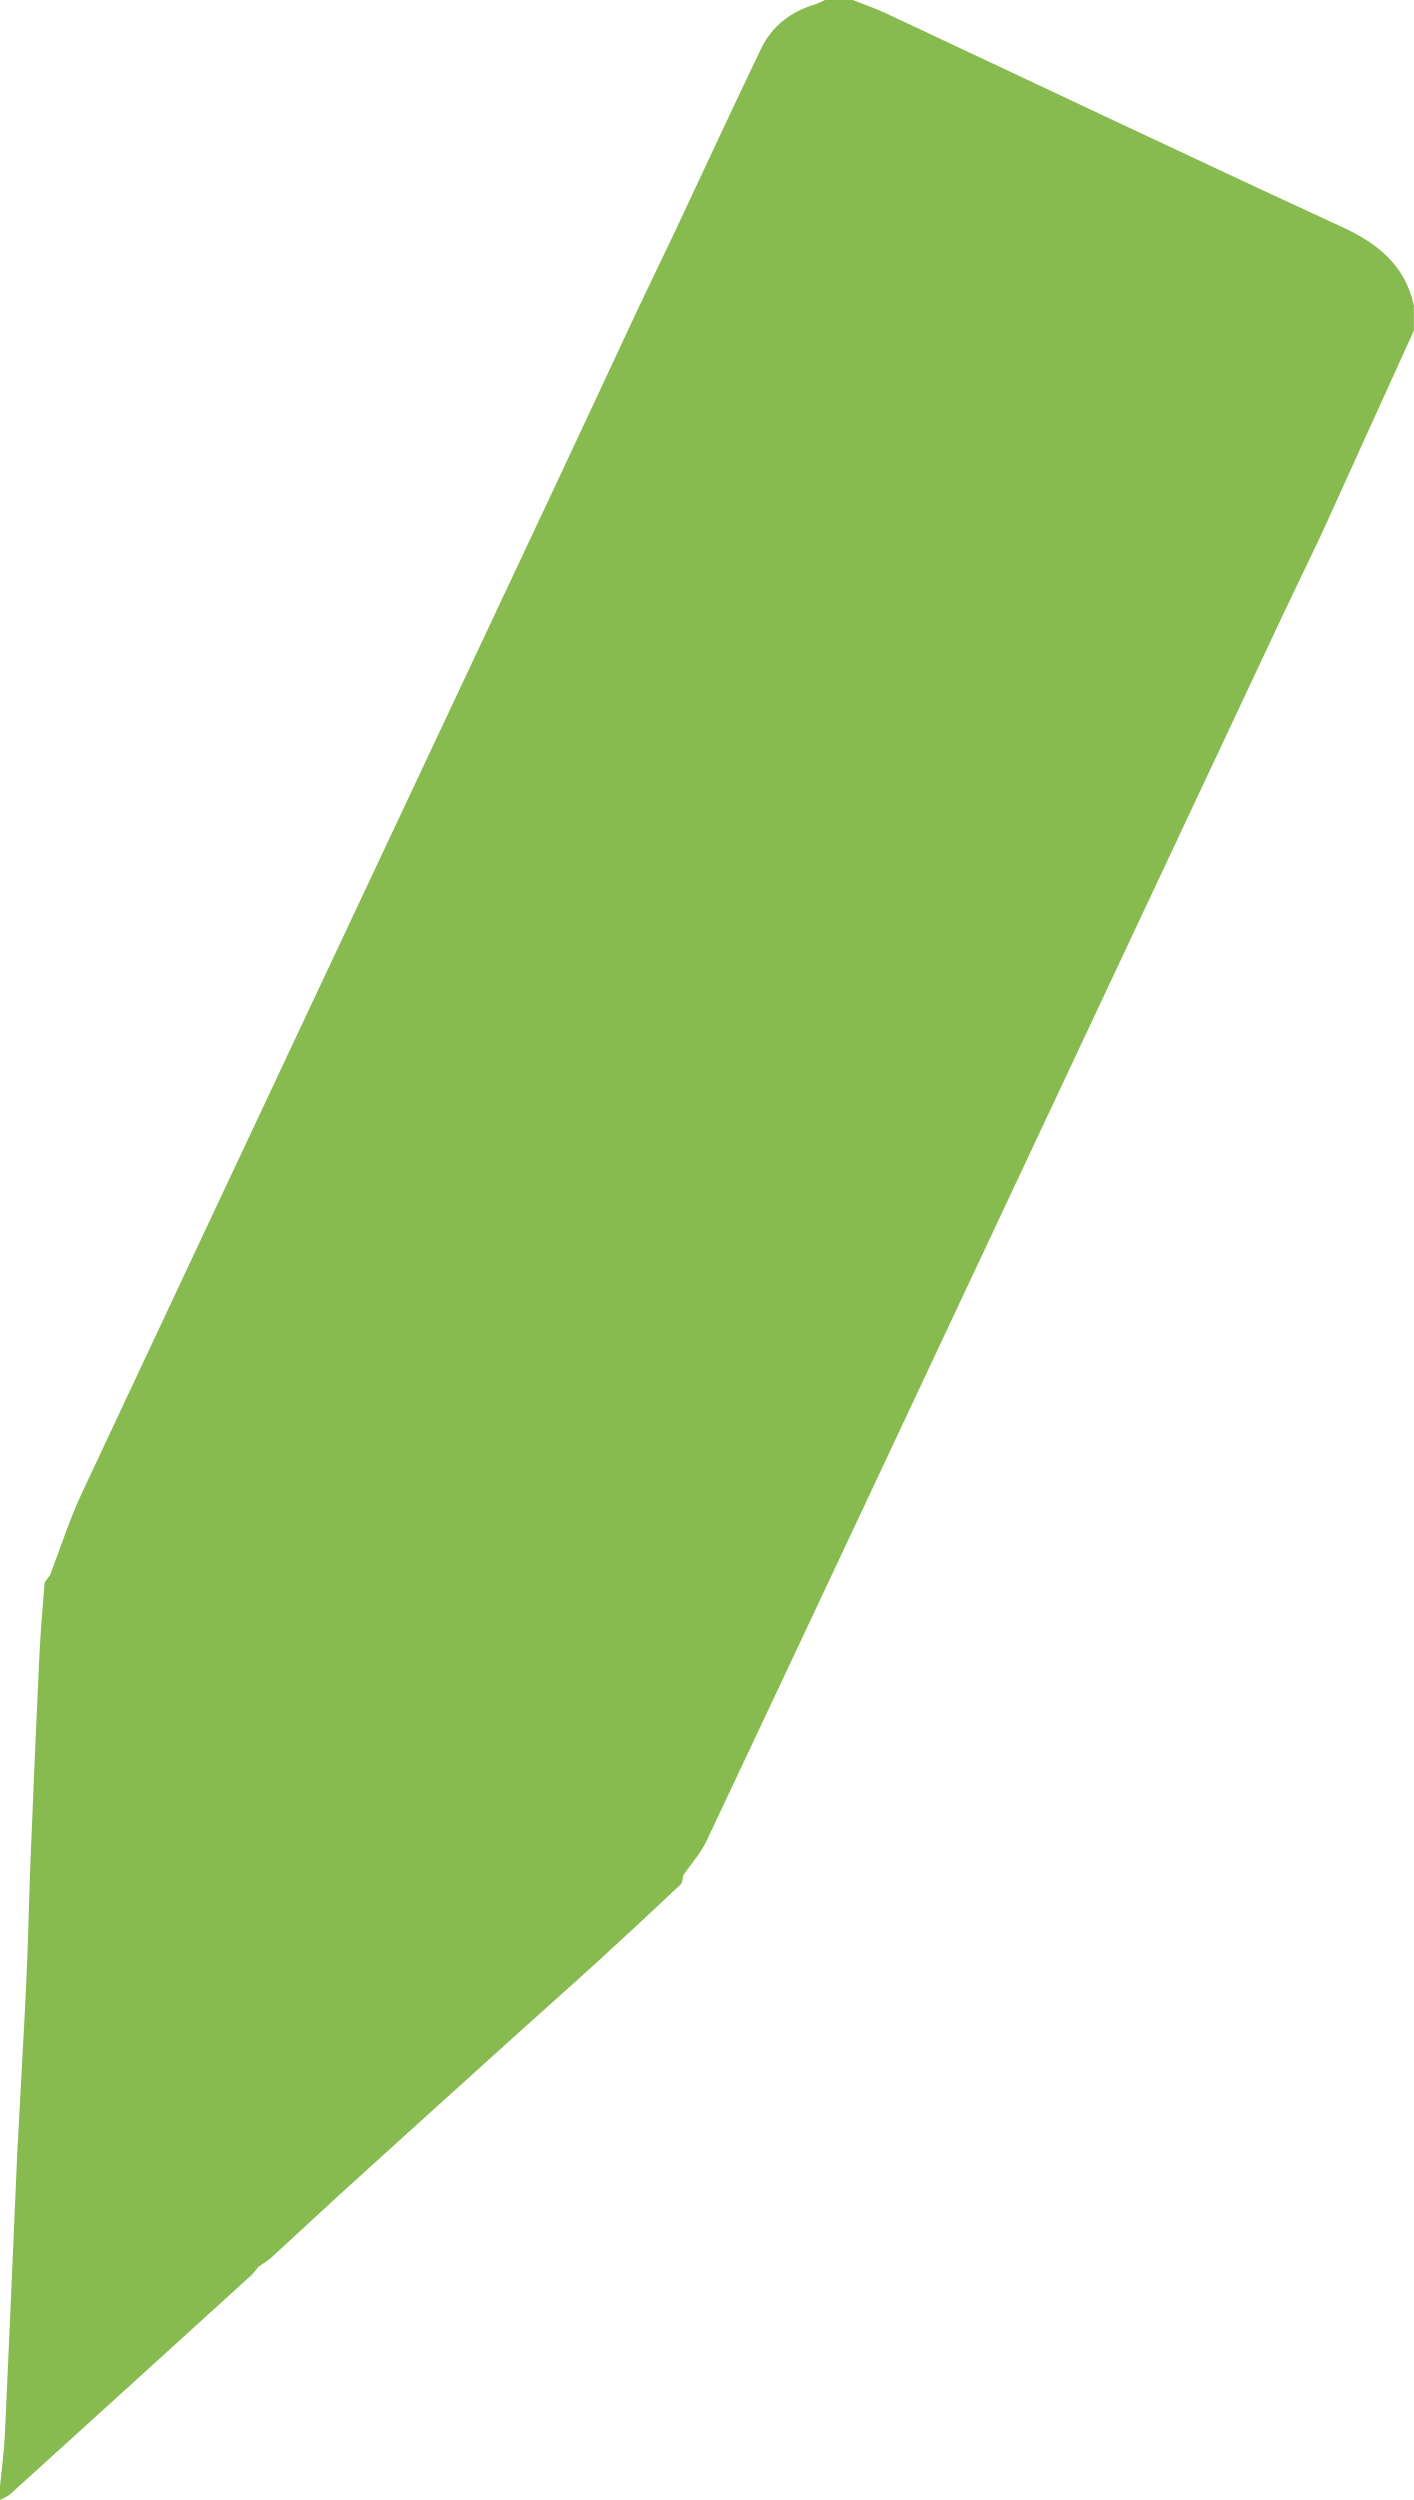
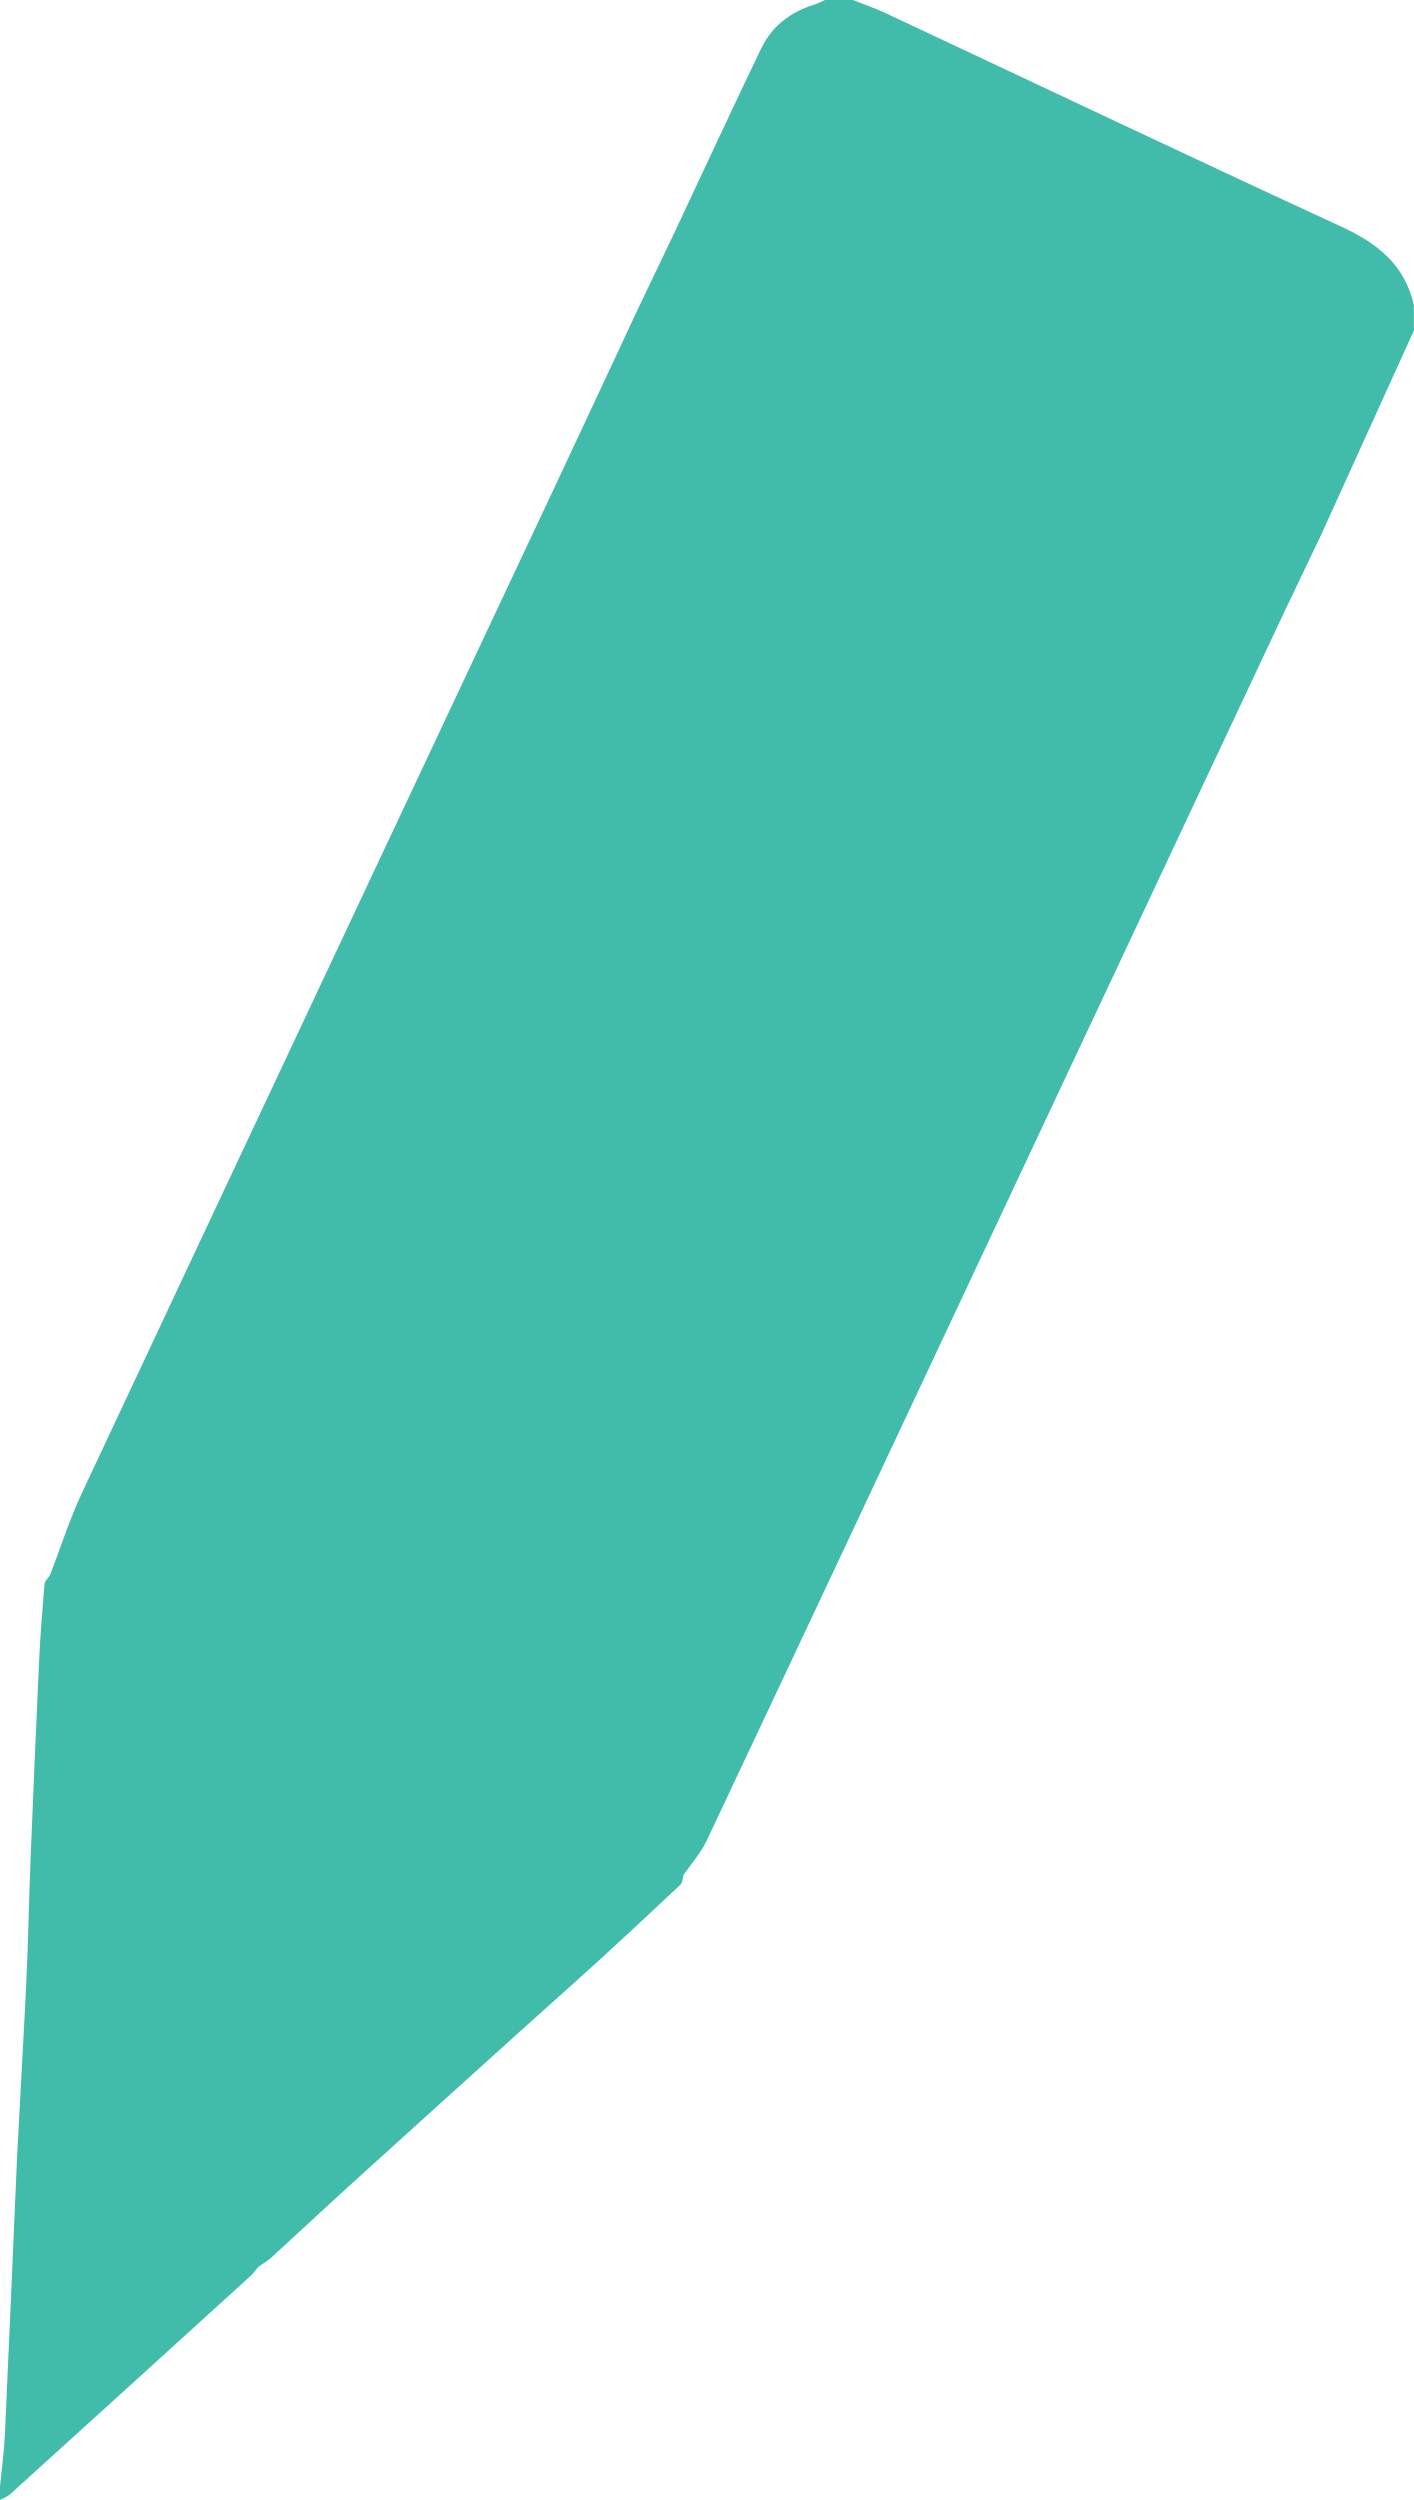
- <svg xmlns="http://www.w3.org/2000/svg" version="1.1" baseProfile="basic" id="Слой_1" x="0px" y="0px" width="117.087px" height="207.031px" viewBox="0 0 117.087 207.031" xml:space="preserve">
-   <path fill="#87BB50" d="M21.393,187.72c0.365-0.257,0.764-0.478,1.091-0.777c2.144-1.958,4.259-3.948,6.409-5.9  c4.721-4.287,9.455-8.56,14.188-12.834c2.125-1.919,4.273-3.812,6.387-5.743c2.314-2.113,4.608-4.248,6.888-6.398  c0.175-0.165,0.167-0.524,0.244-0.793c0.645-0.94,1.433-1.812,1.913-2.83c8.035-17.024,16.032-34.066,24.037-51.105  c7.908-16.83,15.815-33.66,23.723-50.49c1.05-2.196,2.099-4.393,3.149-6.589c2.555-5.629,5.11-11.258,7.665-16.887  c0-0.69,0-1.38,0-2.07c-0.724-3.332-2.966-5.131-5.965-6.514C98.489,12.966,85.926,6.991,73.332,1.084  C72.452,0.671,71.525,0.359,70.62,0c-0.767,0-1.534,0-2.3,0c-0.301,0.131-0.592,0.294-0.903,0.389  c-1.963,0.601-3.494,1.78-4.378,3.618c-2.41,5.011-4.745,10.058-7.109,15.09c-1.036,2.167-2.072,4.335-3.108,6.502  c-2.268,4.852-4.526,9.708-6.805,14.555C32.937,67.976,19.841,95.79,6.789,123.625c-1.032,2.2-1.769,4.538-2.643,6.811  c-0.16,0.249-0.438,0.489-0.46,0.75c-0.178,2.089-0.345,4.18-0.443,6.273c-0.256,5.455-0.485,10.911-0.707,16.367  c-0.104,2.558-0.158,5.119-0.251,7.678c-0.064,1.755-0.145,3.51-0.237,5.264c-0.204,3.923-0.42,7.845-0.631,11.768  c-0.334,7.695-0.656,15.39-1.012,23.084c-0.066,1.424-0.267,2.841-0.405,4.261c0,0.383,0,0.767,0,1.15  c0.287-0.161,0.617-0.274,0.855-0.49c6.635-6.011,13.262-12.032,19.885-18.057C20.987,188.263,21.177,187.977,21.393,187.72" />
+ <svg xmlns="http://www.w3.org/2000/svg" version="1.1" id="Слой_1" x="0px" y="0px" width="117.087px" height="207.031px" viewBox="0 0 117.087 207.031" enable-background="new 0 0 117.087 207.031" xml:space="preserve">
+   <path fill="#42BCAA" d="M21.393,187.72c0.365-0.257,0.764-0.478,1.091-0.777c2.144-1.958,4.259-3.948,6.409-5.9  c4.721-4.287,9.455-8.56,14.188-12.834c2.125-1.919,4.273-3.812,6.387-5.743c2.314-2.113,4.608-4.248,6.888-6.398  c0.175-0.165,0.167-0.524,0.244-0.793c0.645-0.94,1.433-1.812,1.913-2.83c8.035-17.024,16.032-34.066,24.037-51.105  c7.908-16.83,15.815-33.66,23.723-50.49c1.05-2.196,2.099-4.393,3.149-6.589c2.555-5.629,5.11-11.258,7.665-16.887  c0-0.69,0-1.38,0-2.07c-0.724-3.332-2.966-5.131-5.965-6.514C98.489,12.966,85.926,6.991,73.332,1.084  C72.452,0.671,71.525,0.359,70.62,0c-0.767,0-1.534,0-2.3,0c-0.301,0.131-0.592,0.294-0.903,0.389  c-1.963,0.601-3.494,1.78-4.378,3.618c-2.41,5.011-4.745,10.058-7.109,15.09c-1.036,2.167-2.072,4.335-3.108,6.502  c-2.268,4.852-4.526,9.708-6.805,14.555C32.937,67.976,19.841,95.79,6.789,123.625c-1.032,2.2-1.769,4.538-2.643,6.811  c-0.16,0.249-0.438,0.489-0.46,0.75c-0.178,2.089-0.345,4.18-0.443,6.273c-0.256,5.455-0.485,10.911-0.707,16.367  c-0.104,2.558-0.158,5.119-0.251,7.678c-0.064,1.755-0.145,3.51-0.237,5.264c-0.204,3.923-0.42,7.845-0.631,11.768  c-0.334,7.695-0.656,15.39-1.012,23.084c-0.066,1.424-0.267,2.841-0.405,4.261c0,0.383,0,0.767,0,1.15  c0.287-0.161,0.617-0.274,0.855-0.49c6.635-6.011,13.262-12.032,19.885-18.057C20.987,188.263,21.177,187.977,21.393,187.72" />
</svg>
